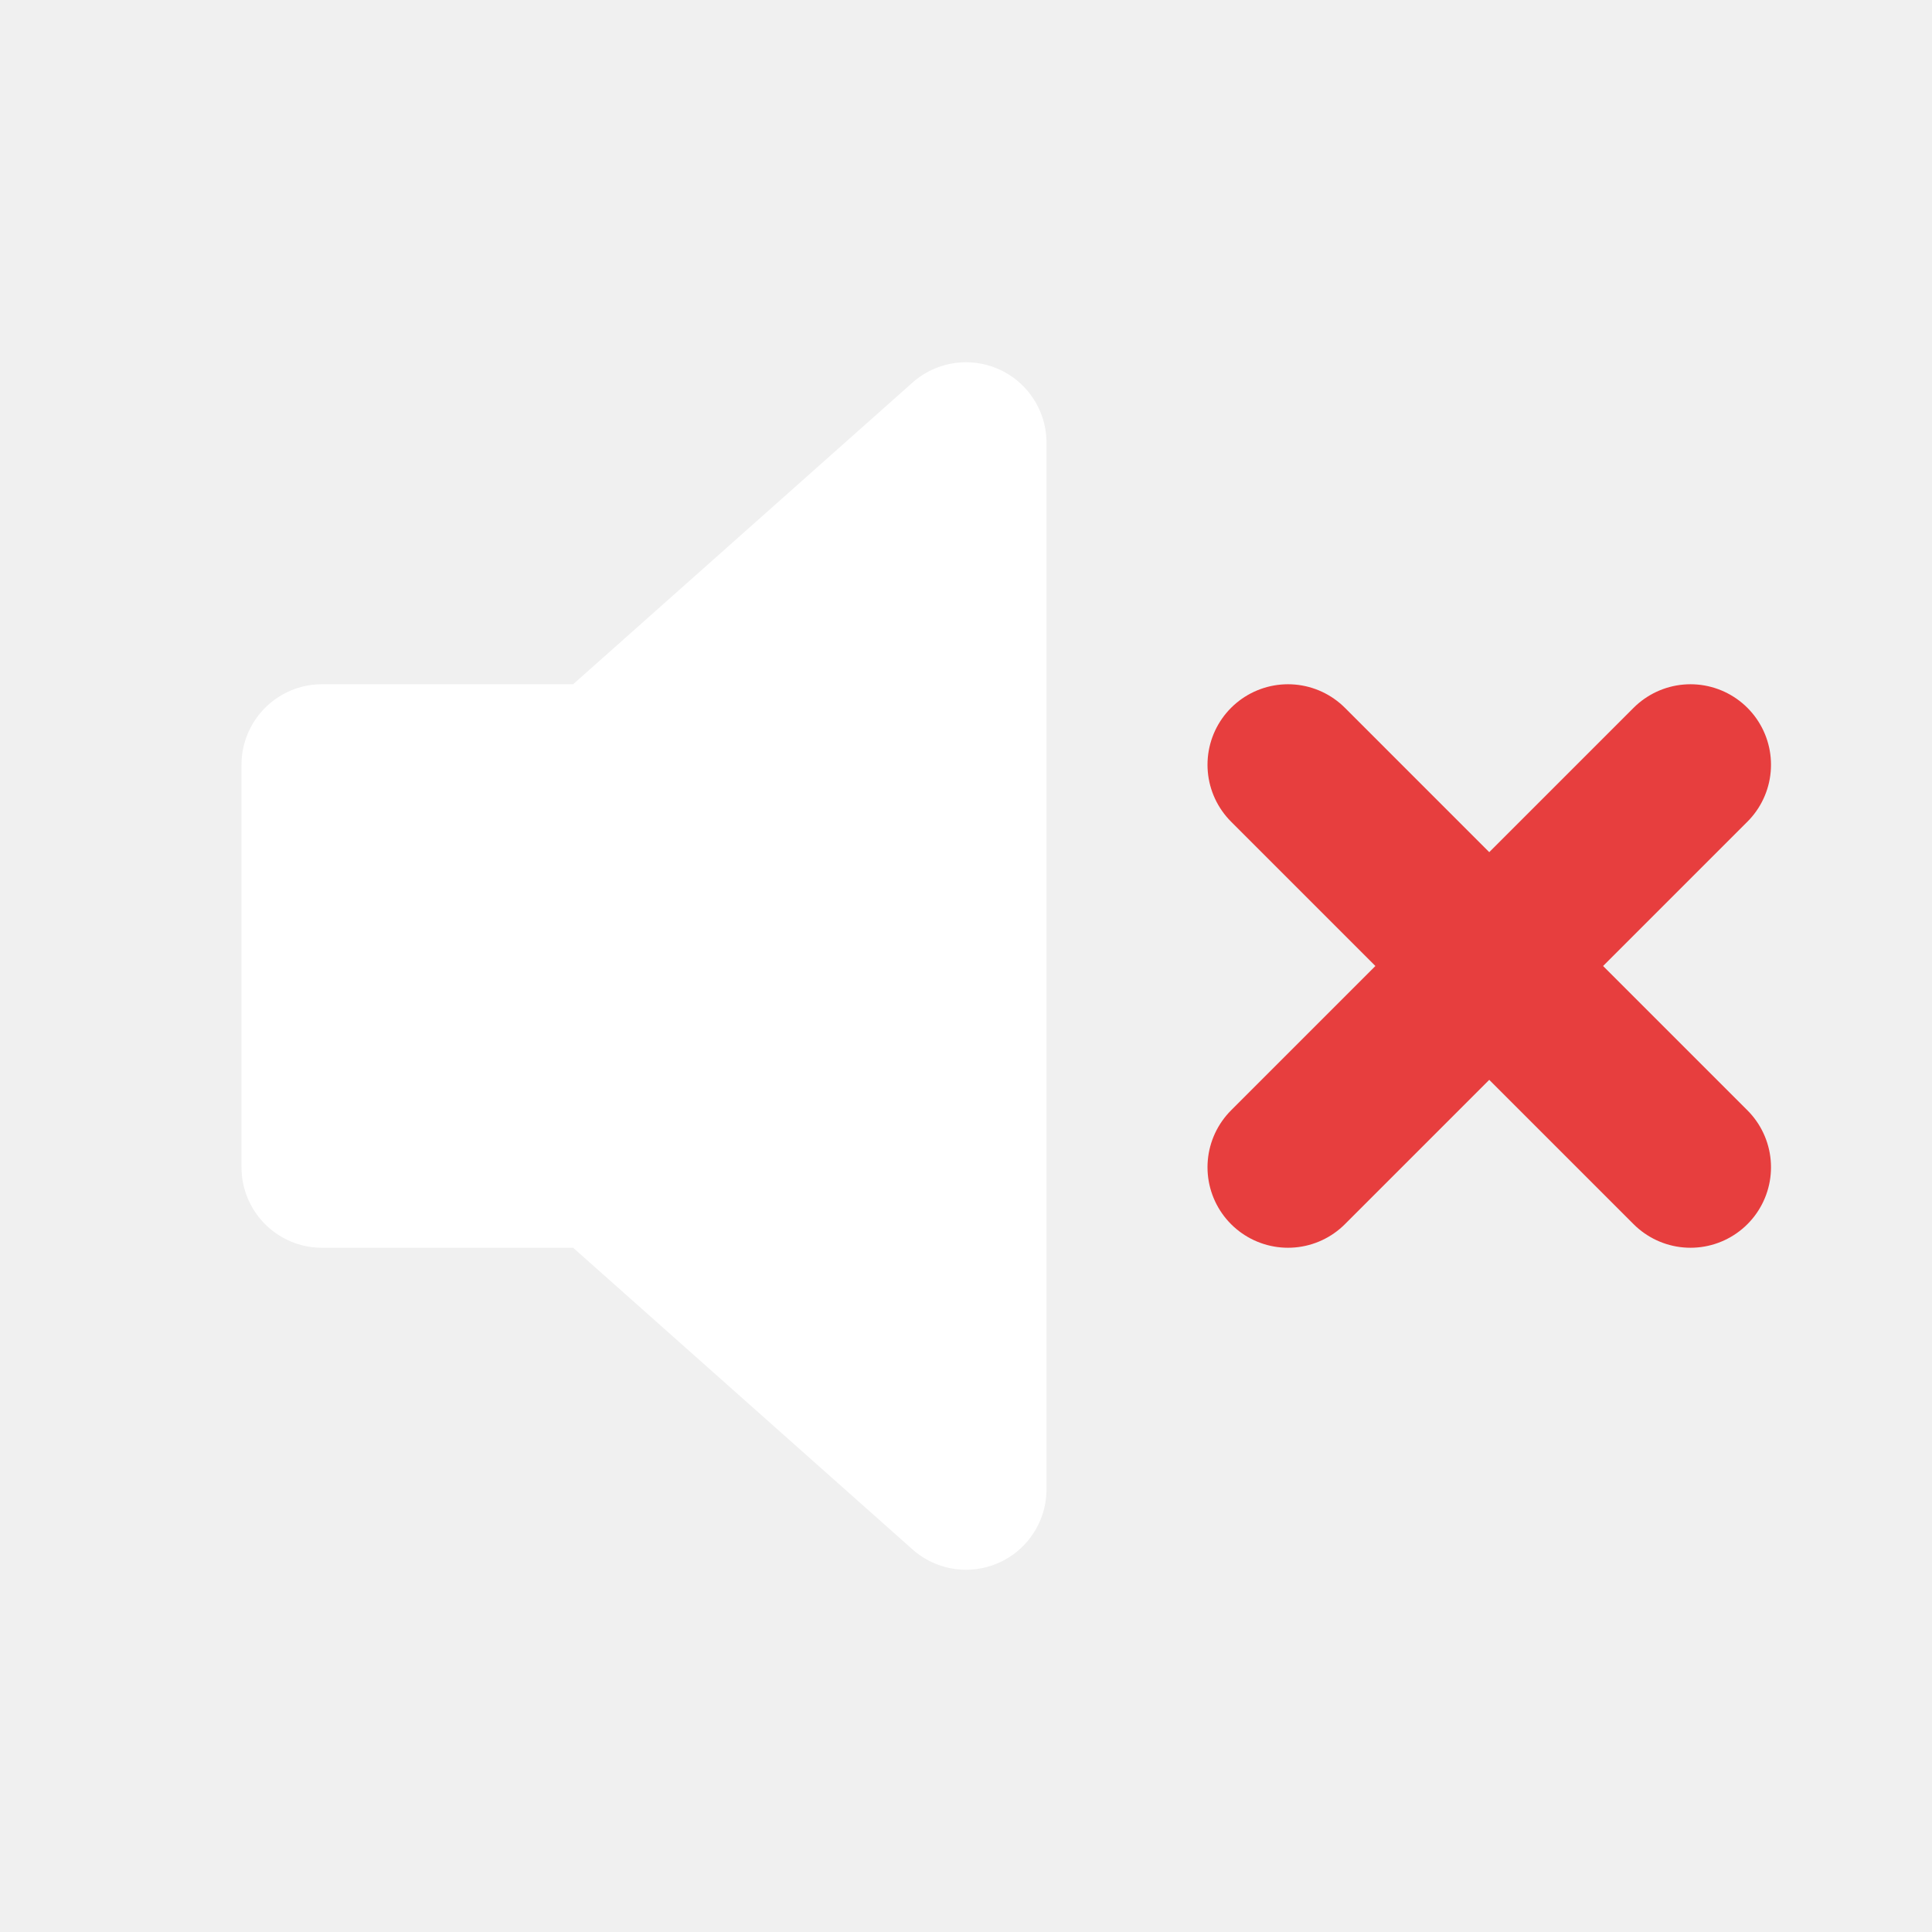
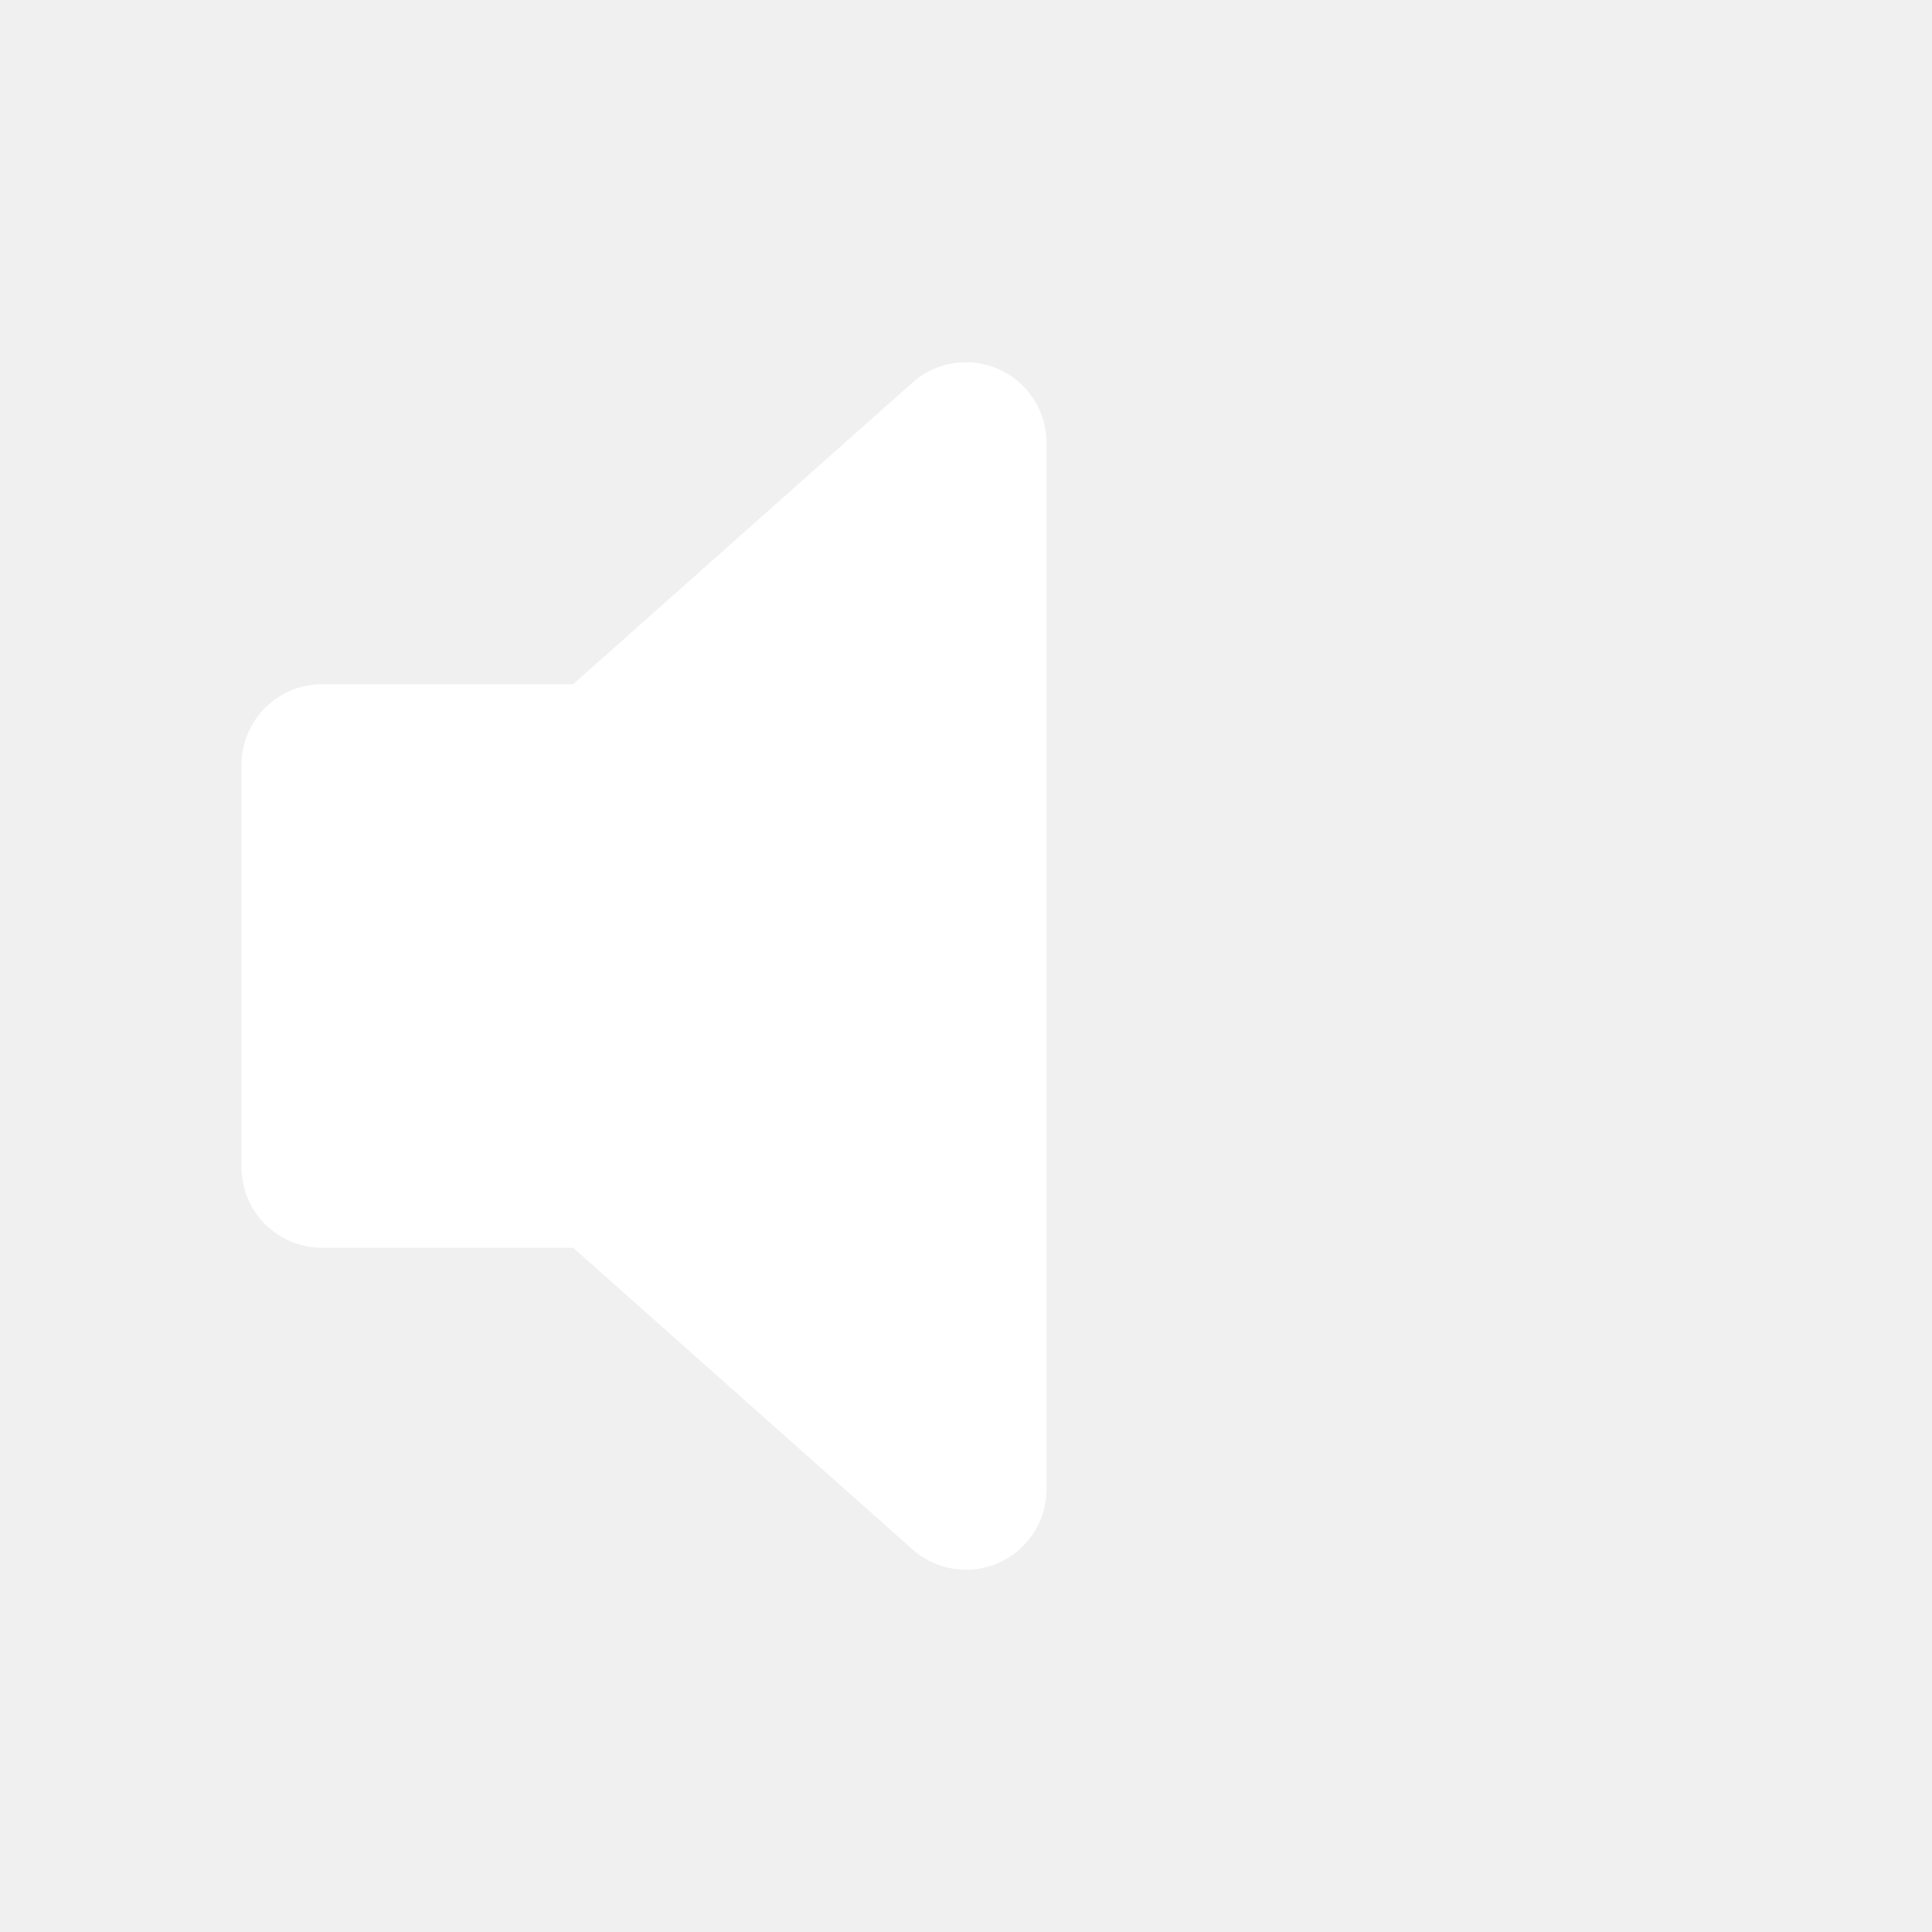
<svg xmlns="http://www.w3.org/2000/svg" width="24" height="24" viewBox="0 0 24 24" fill="none">
  <path d="M4 9.5H7.5L12 5.5V18.5L7.5 14.5H4Z" fill="white" stroke="white" stroke-width="2" stroke-linejoin="round" />
-   <path d="M16 9.5L21 14.5M21 9.5L16 14.5" stroke="#E73E3E" stroke-width="2" stroke-linecap="round" />
</svg>
